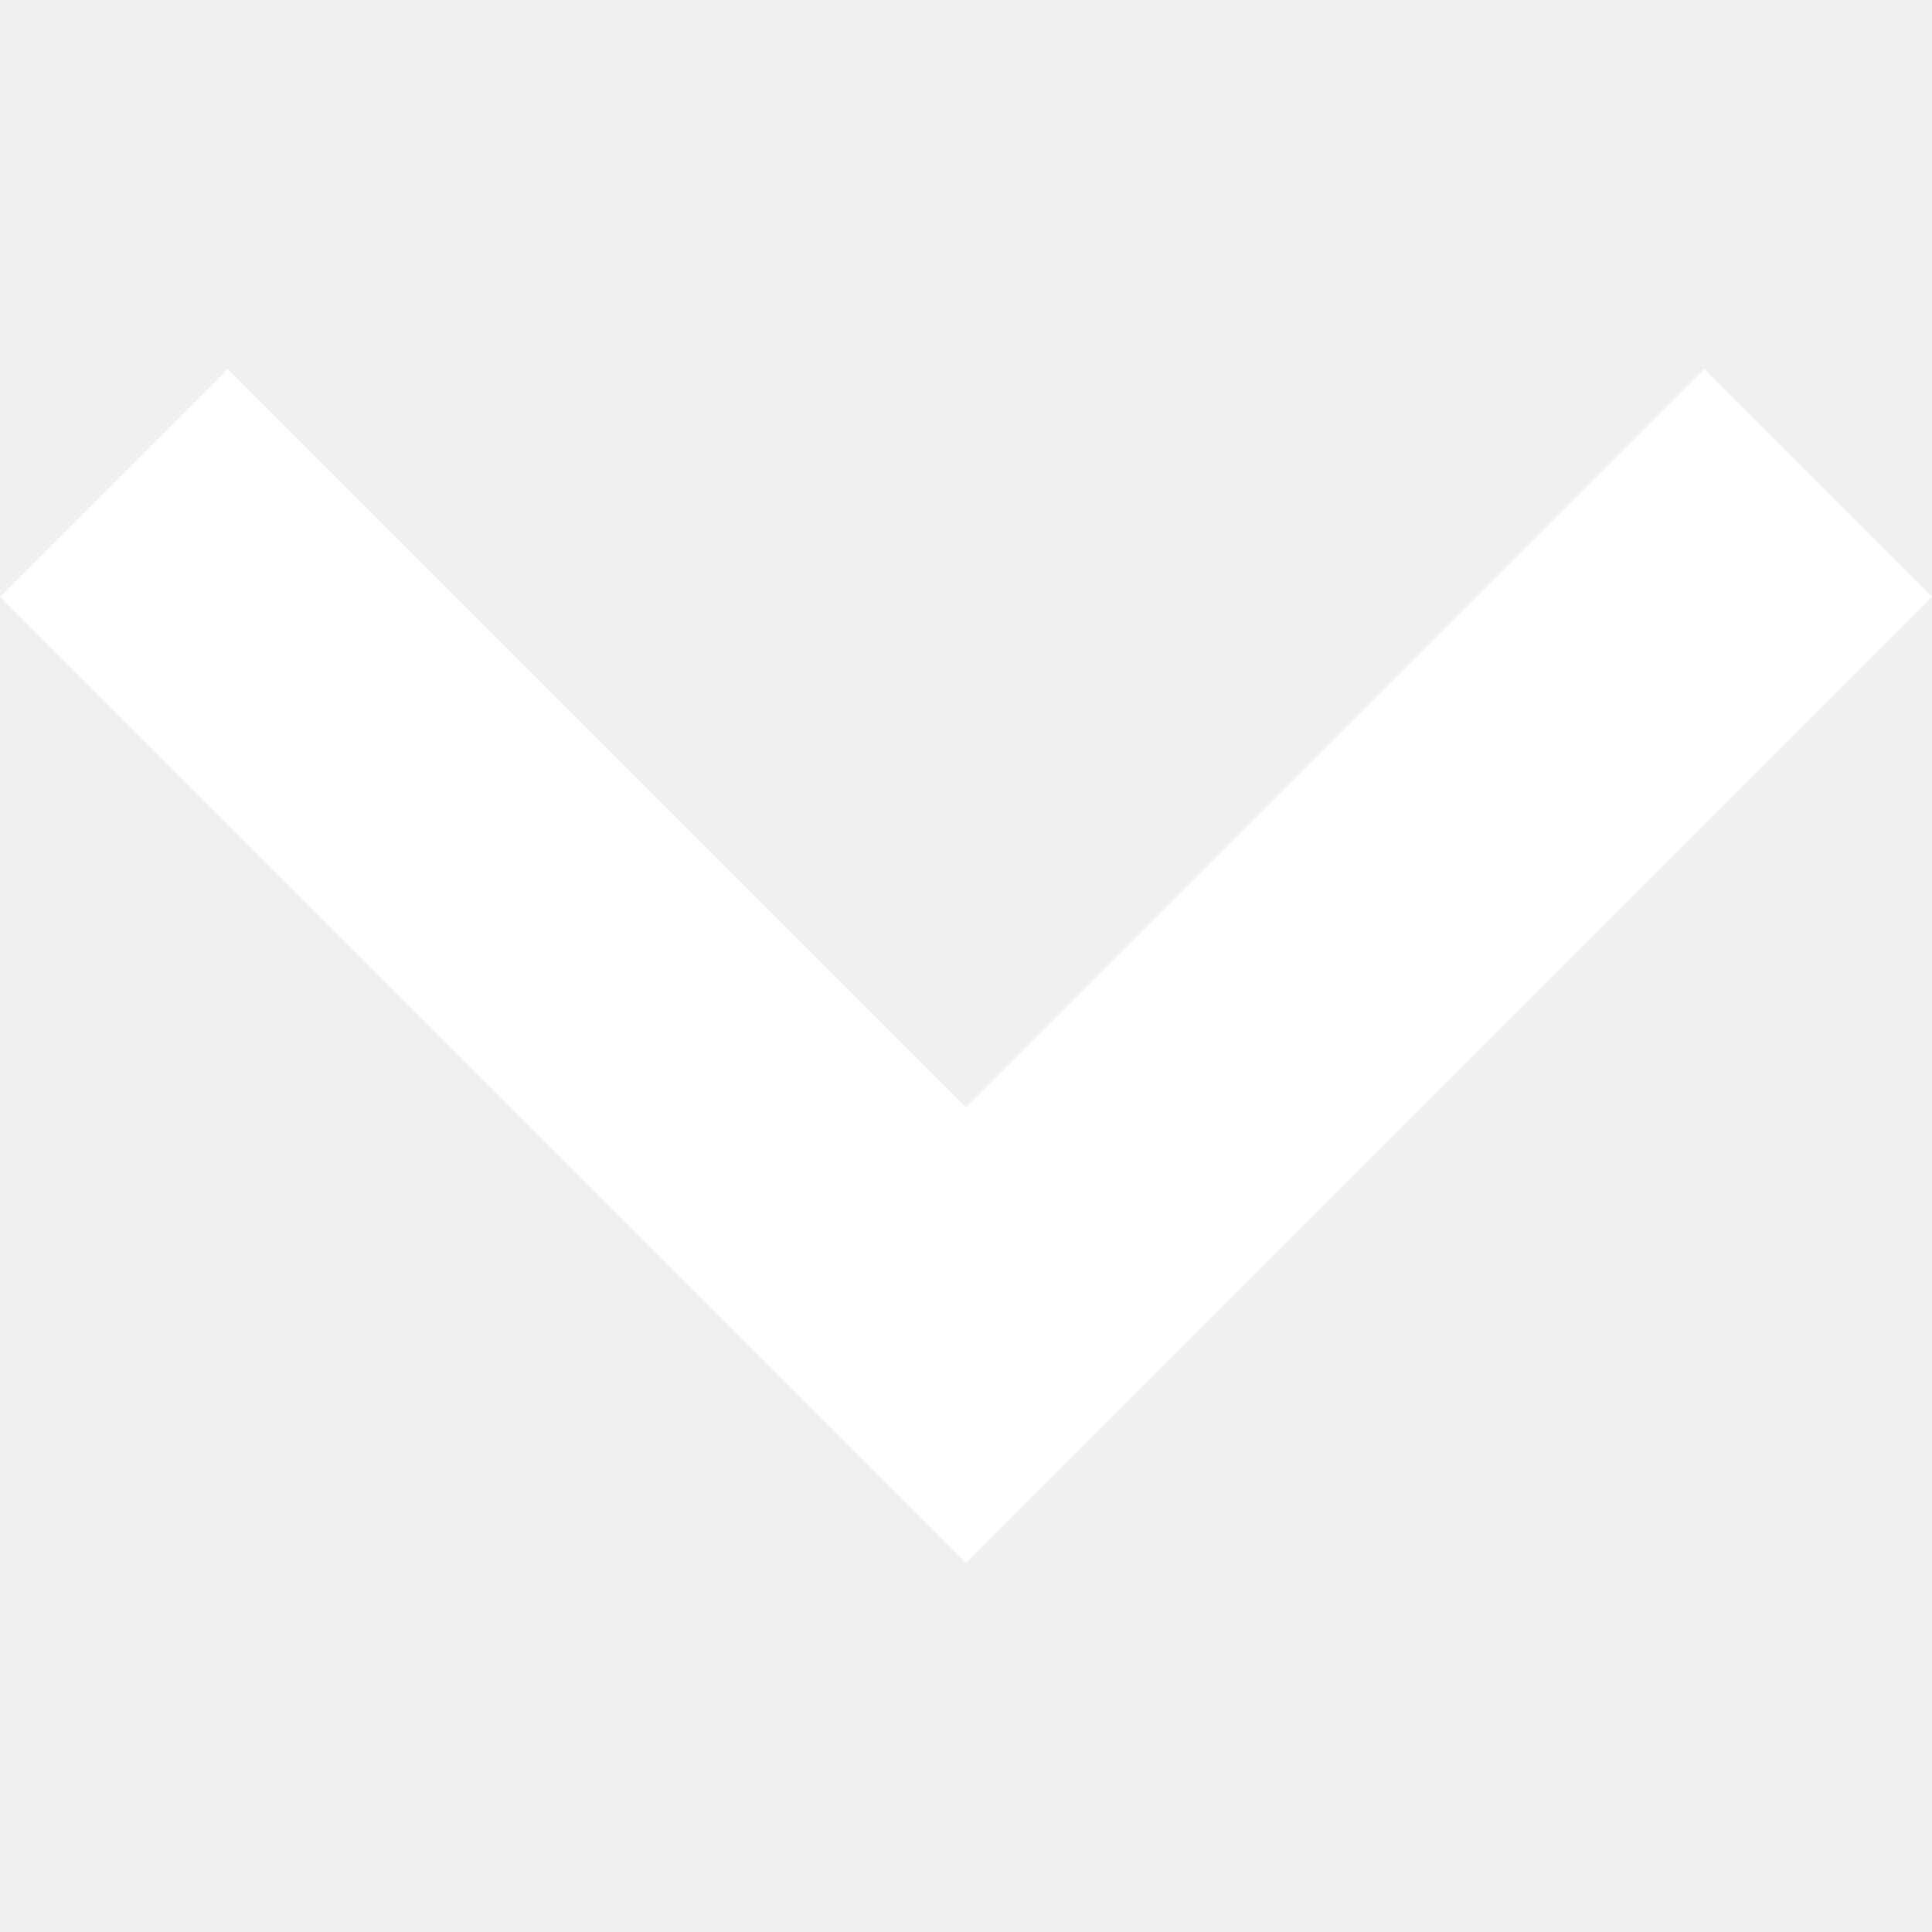
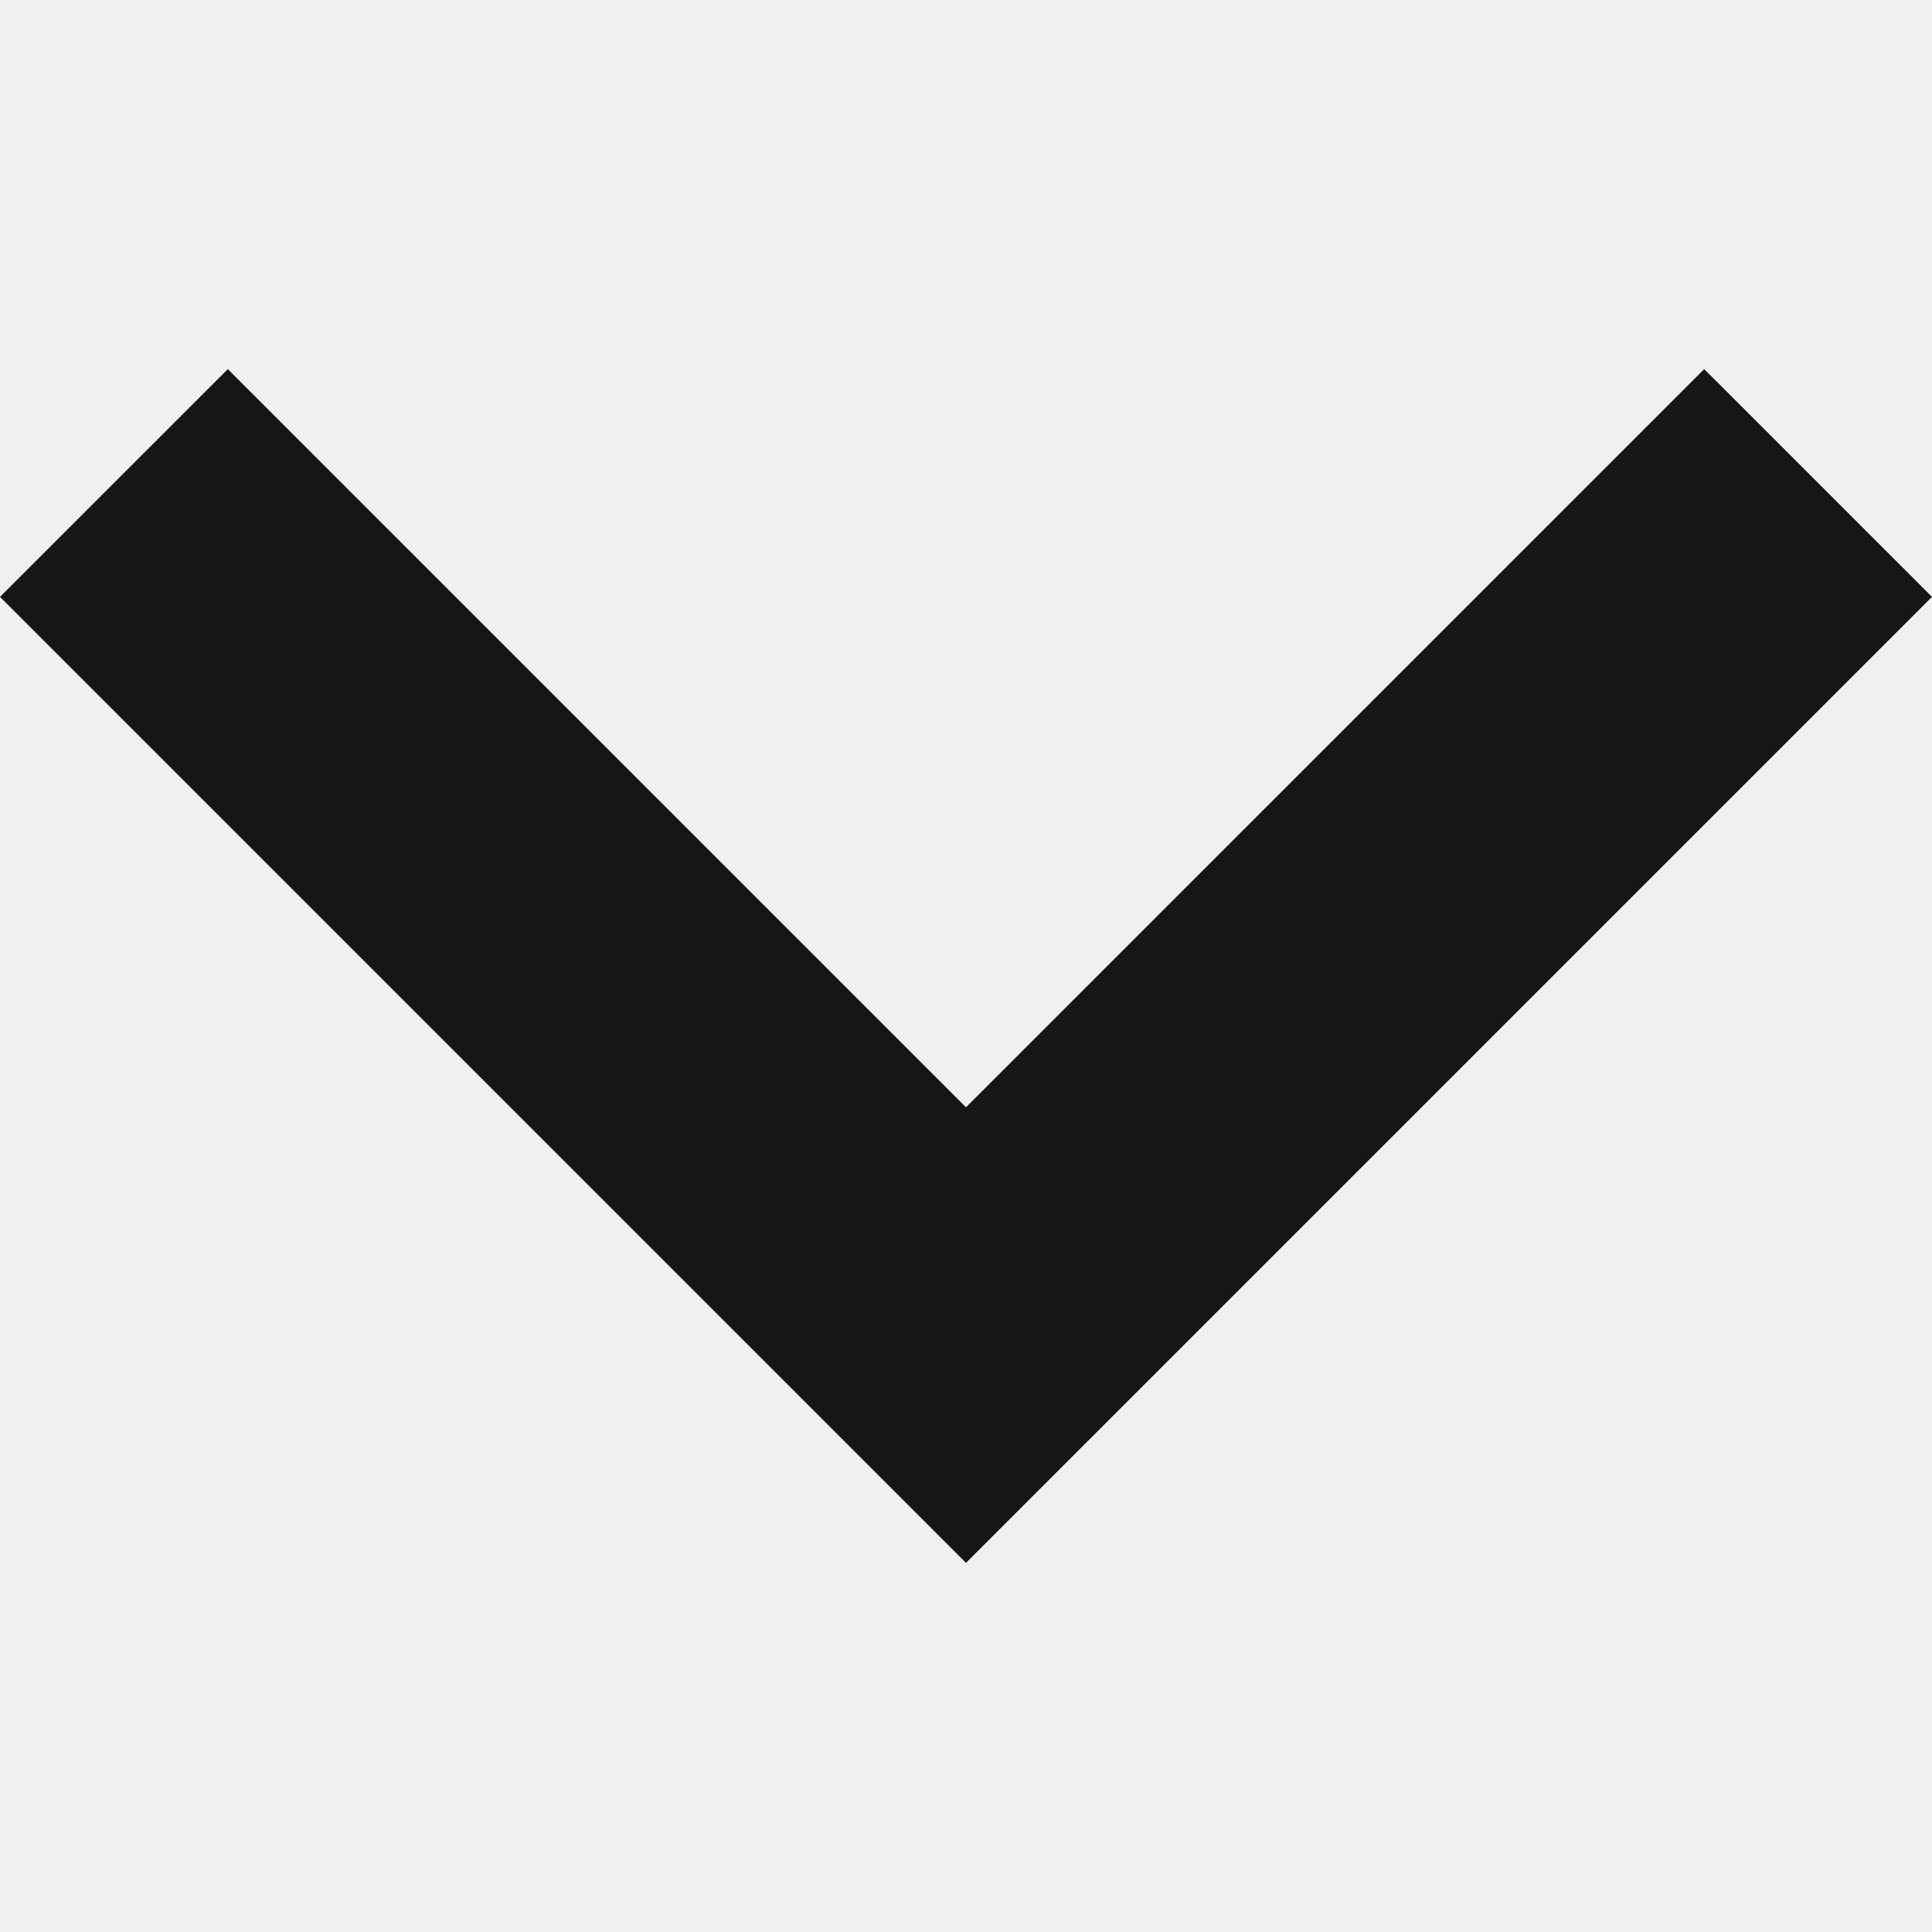
<svg xmlns="http://www.w3.org/2000/svg" version="1.1" width="512" height="512" x="0" y="0" viewBox="0 0 256 256" style="enable-background:new 0 0 512 512" xml:space="preserve" class="">
  <g>
    <g>
      <g>
-         <polygon points="225.813,48.907 128,146.72 30.187,48.907 0,79.093 128,207.093 256,79.093   " fill="#ffffff" data-original="#000000" style="" class="" />
+         <polygon points="225.813,48.907 128,146.72 30.187,48.907 0,79.093 128,207.093 256,79.093   " fill="#161616" data-original="#000000" style="" class="" />
      </g>
    </g>
    <g>
</g>
    <g>
</g>
    <g>
</g>
    <g>
</g>
    <g>
</g>
    <g>
</g>
    <g>
</g>
    <g>
</g>
    <g>
</g>
    <g>
</g>
    <g>
</g>
    <g>
</g>
    <g>
</g>
    <g>
</g>
    <g>
</g>
  </g>
</svg>
